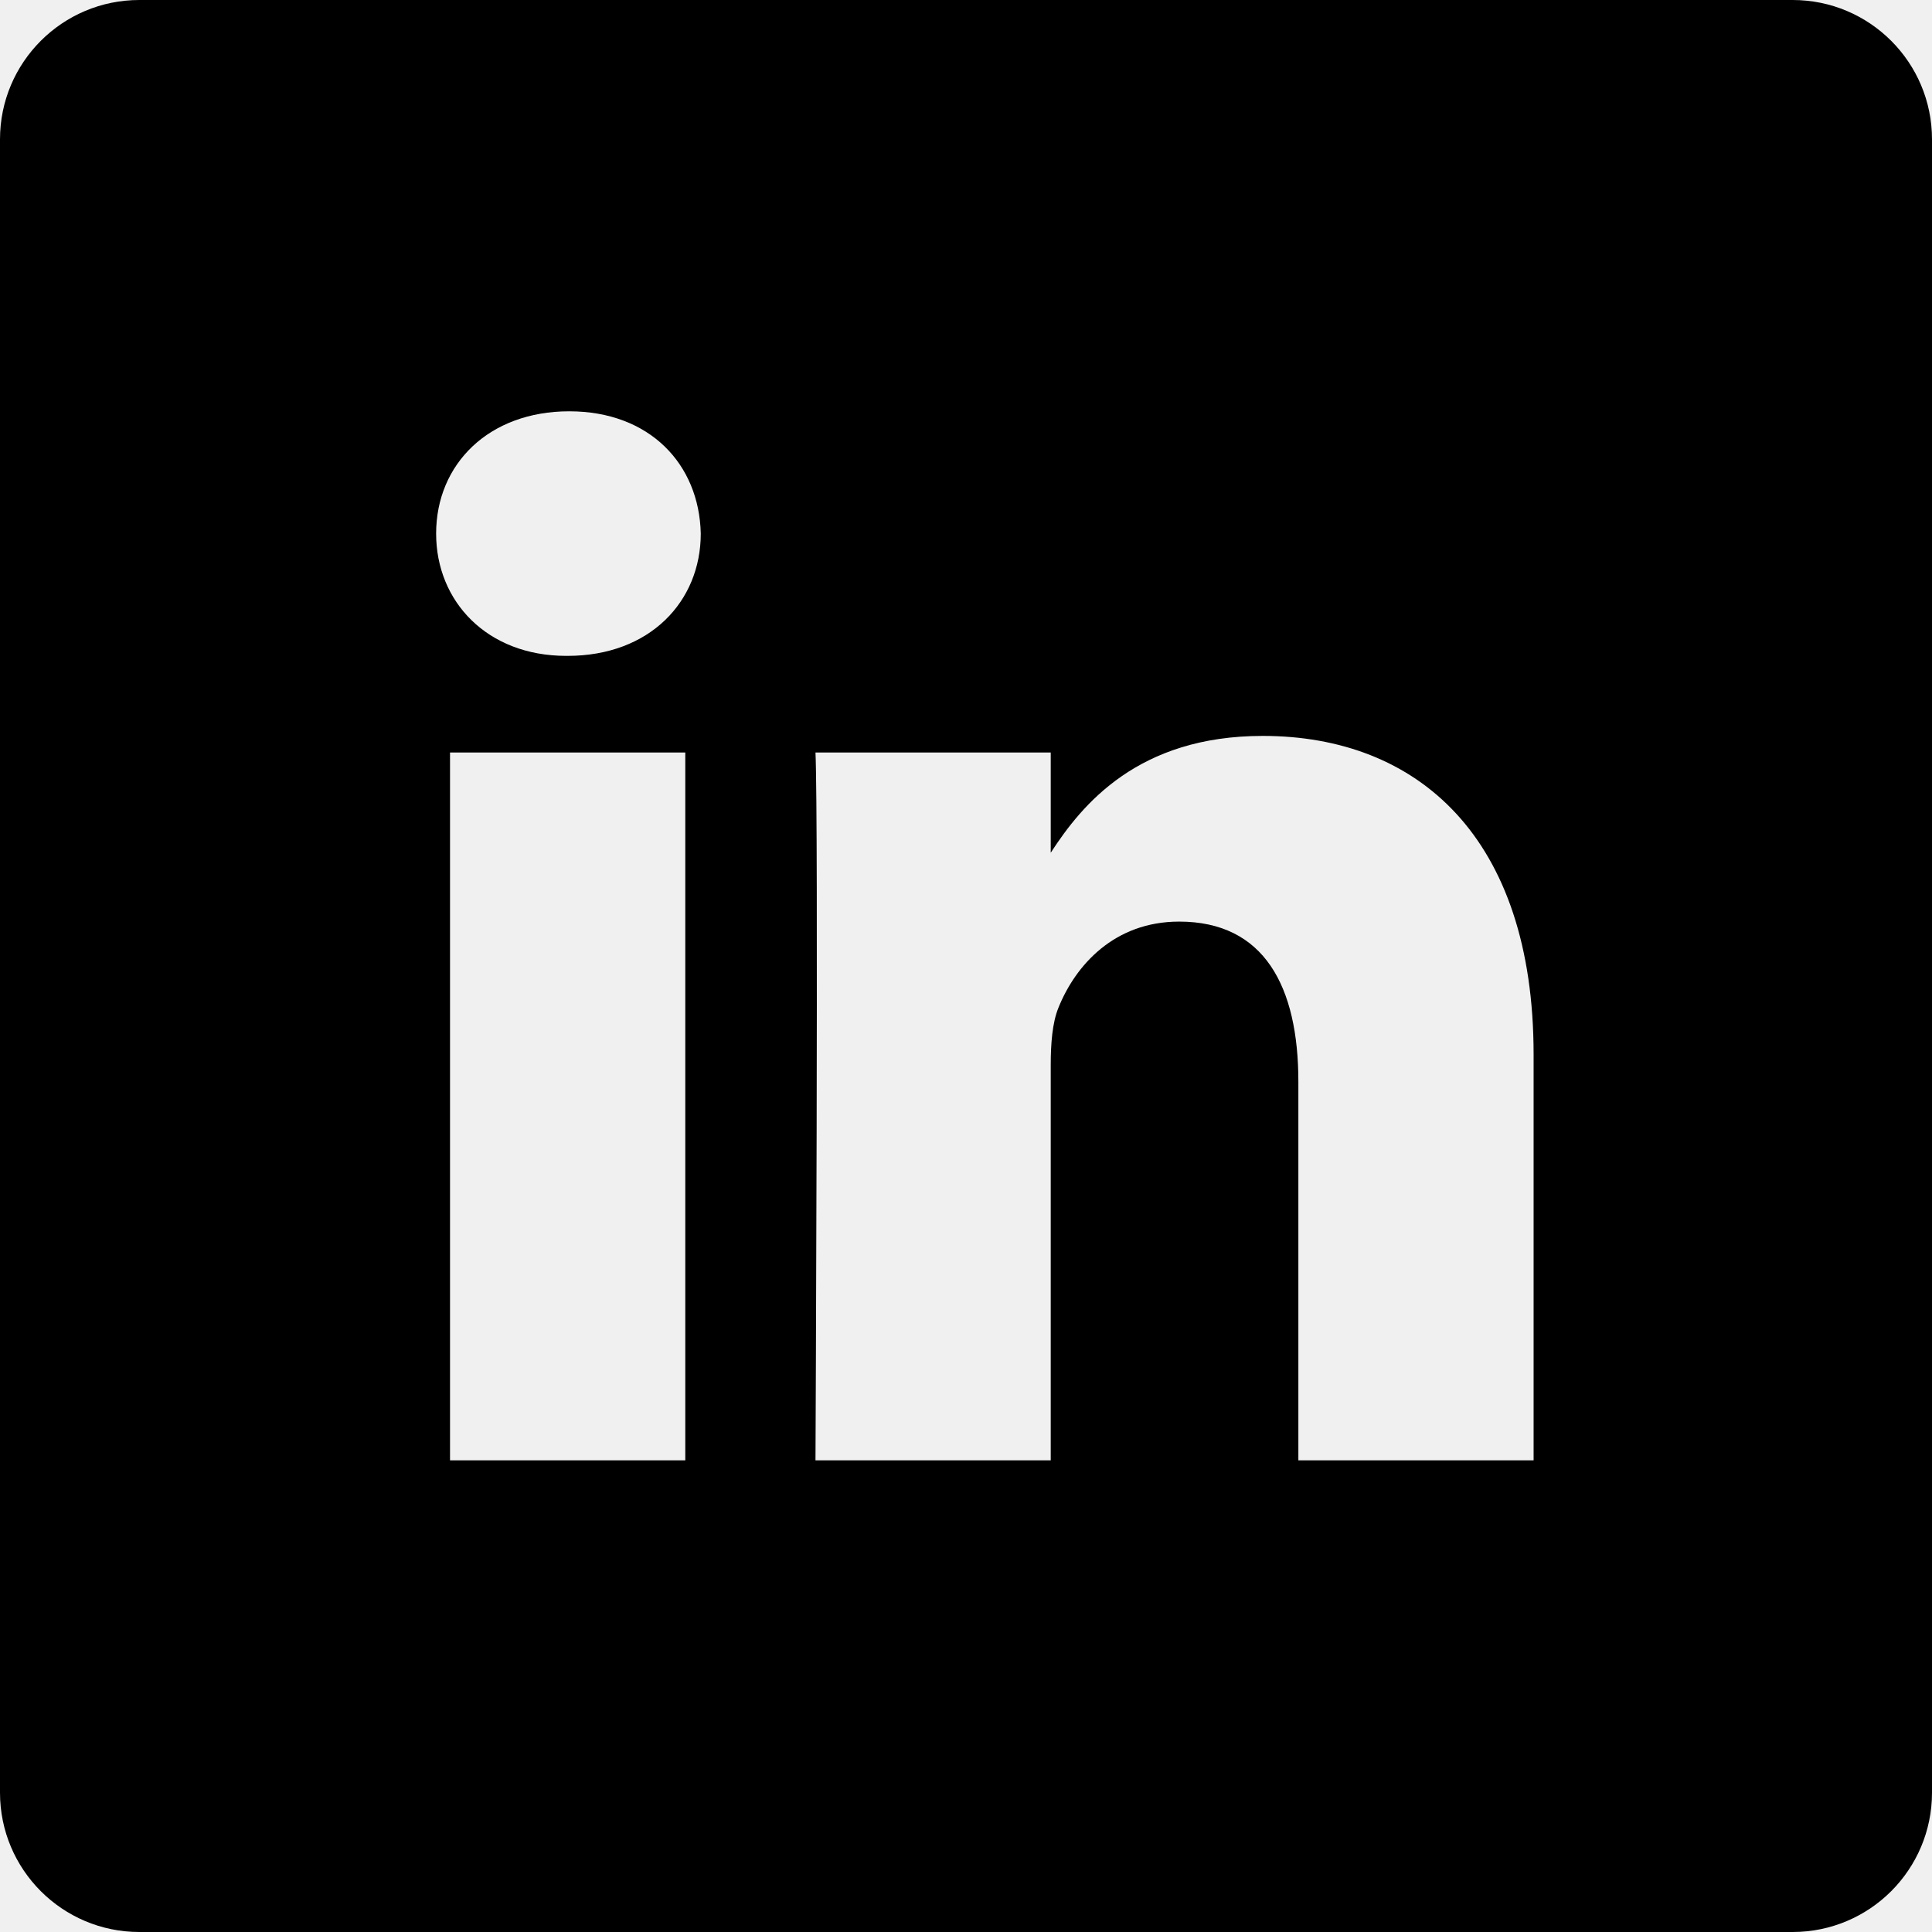
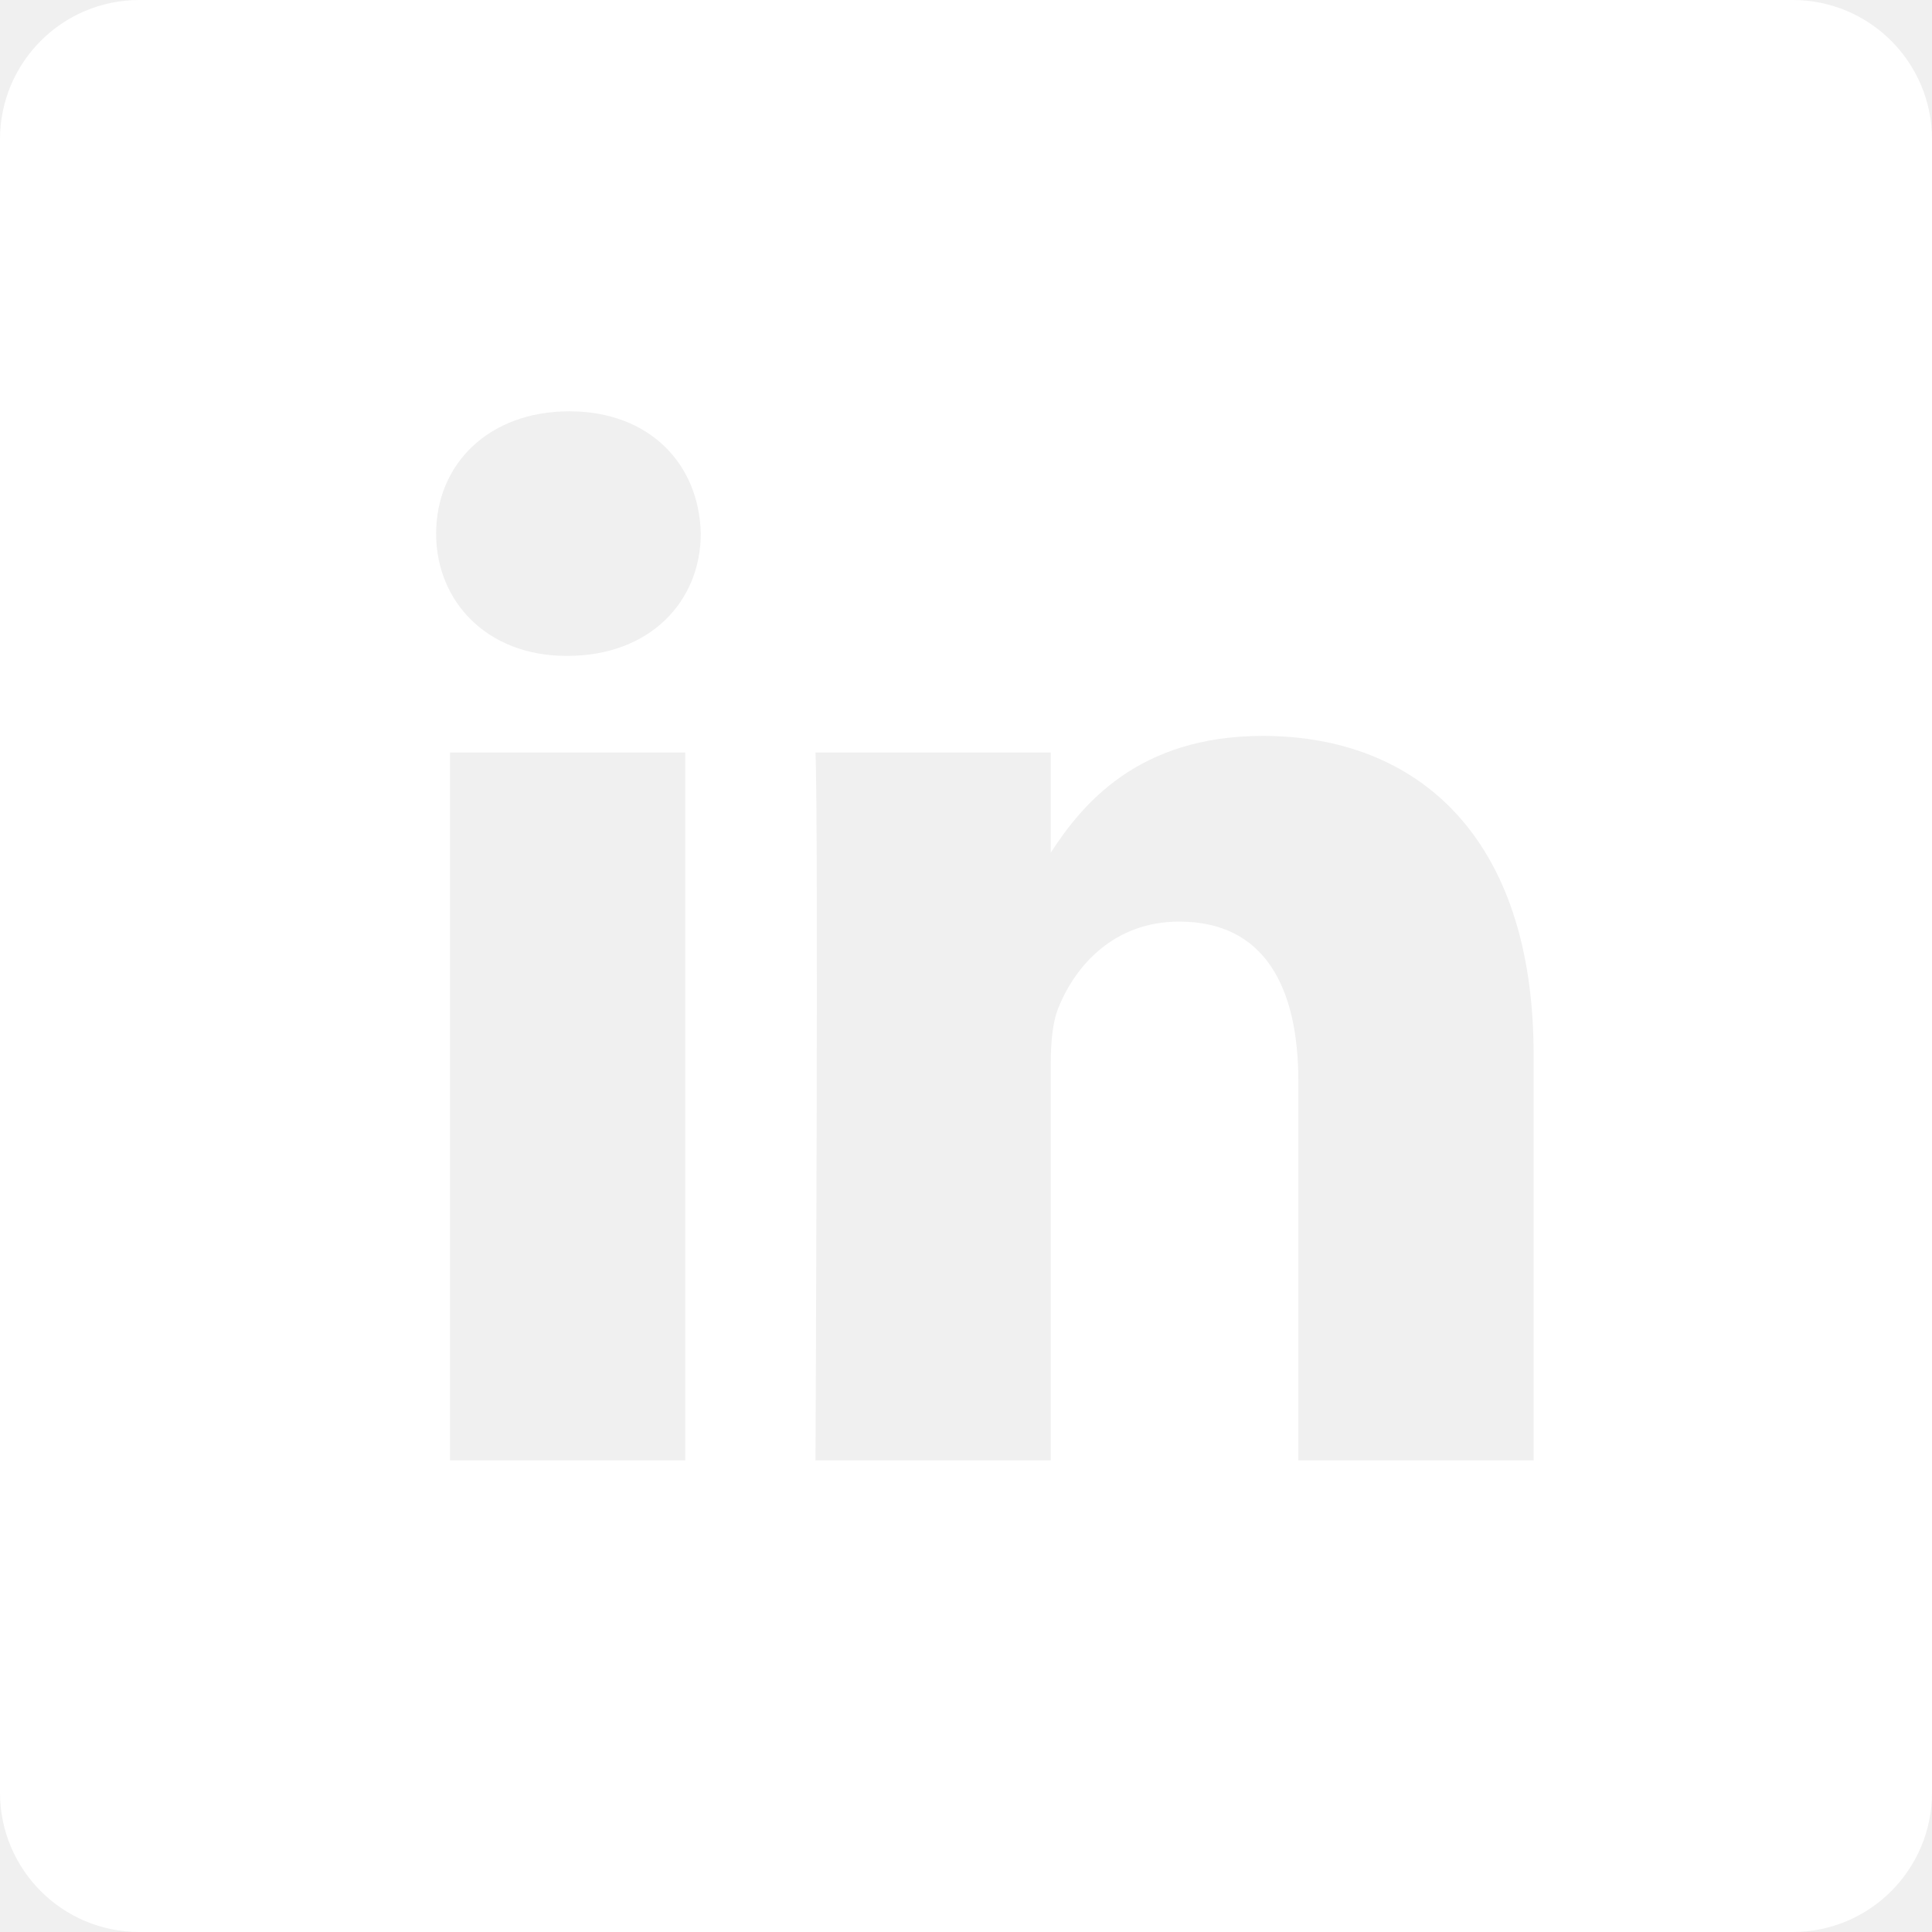
- <svg xmlns="http://www.w3.org/2000/svg" height="512pt" viewBox="0 0 512 512" width="512pt">
-   <path d="m475.074 0h-438.148c-20.395 0-36.926 16.531-36.926 36.926v438.148c0 20.395 16.531 36.926 36.926 36.926h438.148c20.395 0 36.926-16.531 36.926-36.926v-438.148c0-20.395-16.531-36.926-36.926-36.926zm-293.465 387h-62.348v-187.574h62.348zm-31.172-213.188h-.406c-20.922 0-34.453-14.402-34.453-32.402 0-18.406 13.945-32.41 35.273-32.41 21.328 0 34.453 14.004 34.859 32.41 0 18-13.531 32.402-35.273 32.402zm255.984 213.188h-62.34v-100.348c0-25.219-9.027-42.418-31.586-42.418-17.223 0-27.48 11.602-31.988 22.801-1.648 4.008-2.051 9.609-2.051 15.215v104.75h-62.344s.816-169.977 0-187.574h62.344v26.559c8.285-12.781 23.109-30.961 56.188-30.961 41.02 0 71.777 26.809 71.777 84.422zm0 0" />
+ <svg xmlns="http://www.w3.org/2000/svg" width="512px" height="512px" viewBox="0 0 512 512" version="1.1">
+   <g id="Page-1" stroke="none" stroke-width="1" fill="none" fill-rule="evenodd">
+     <g id="linkedin" fill="#FFFFFF" fill-rule="nonzero">
+       <path d="M475.074,0 L36.926,0 C16.531,0 2.84217094e-14,16.531 2.84217094e-14,36.926 L2.84217094e-14,475.074 C2.84217094e-14,495.469 16.531,512 36.926,512 L475.074,512 C495.469,512 512,495.469 512,475.074 L512,36.926 C512,16.531 495.469,-2.84217094e-14 475.074,0 Z M181.609,387 L119.262,387 L119.262,199.426 L181.609,199.426 L181.609,387 Z M150.438,173.812 L150.031,173.812 C129.109,173.812 115.578,159.41 115.578,141.41 C115.578,123.004 129.523,109 150.852,109 C172.18,109 185.305,123.004 185.711,141.41 C185.711,159.41 172.18,173.812 150.438,173.812 Z M406.422,387 L344.082,387 L344.082,286.652 C344.082,261.434 335.055,244.234 312.496,244.234 C295.273,244.234 285.016,255.836 280.508,267.035 C278.859,271.043 278.457,276.645 278.457,282.25 L278.457,387 L216.113,387 C216.113,387 216.93,217.023 216.113,199.426 L278.457,199.426 L278.457,225.984 C286.742,213.203 301.566,195.023 334.645,195.023 C375.664,195.023 406.422,221.832 406.422,279.445 L406.422,387 Z" id="Shape" />
+     </g>
+   </g>
</svg>
